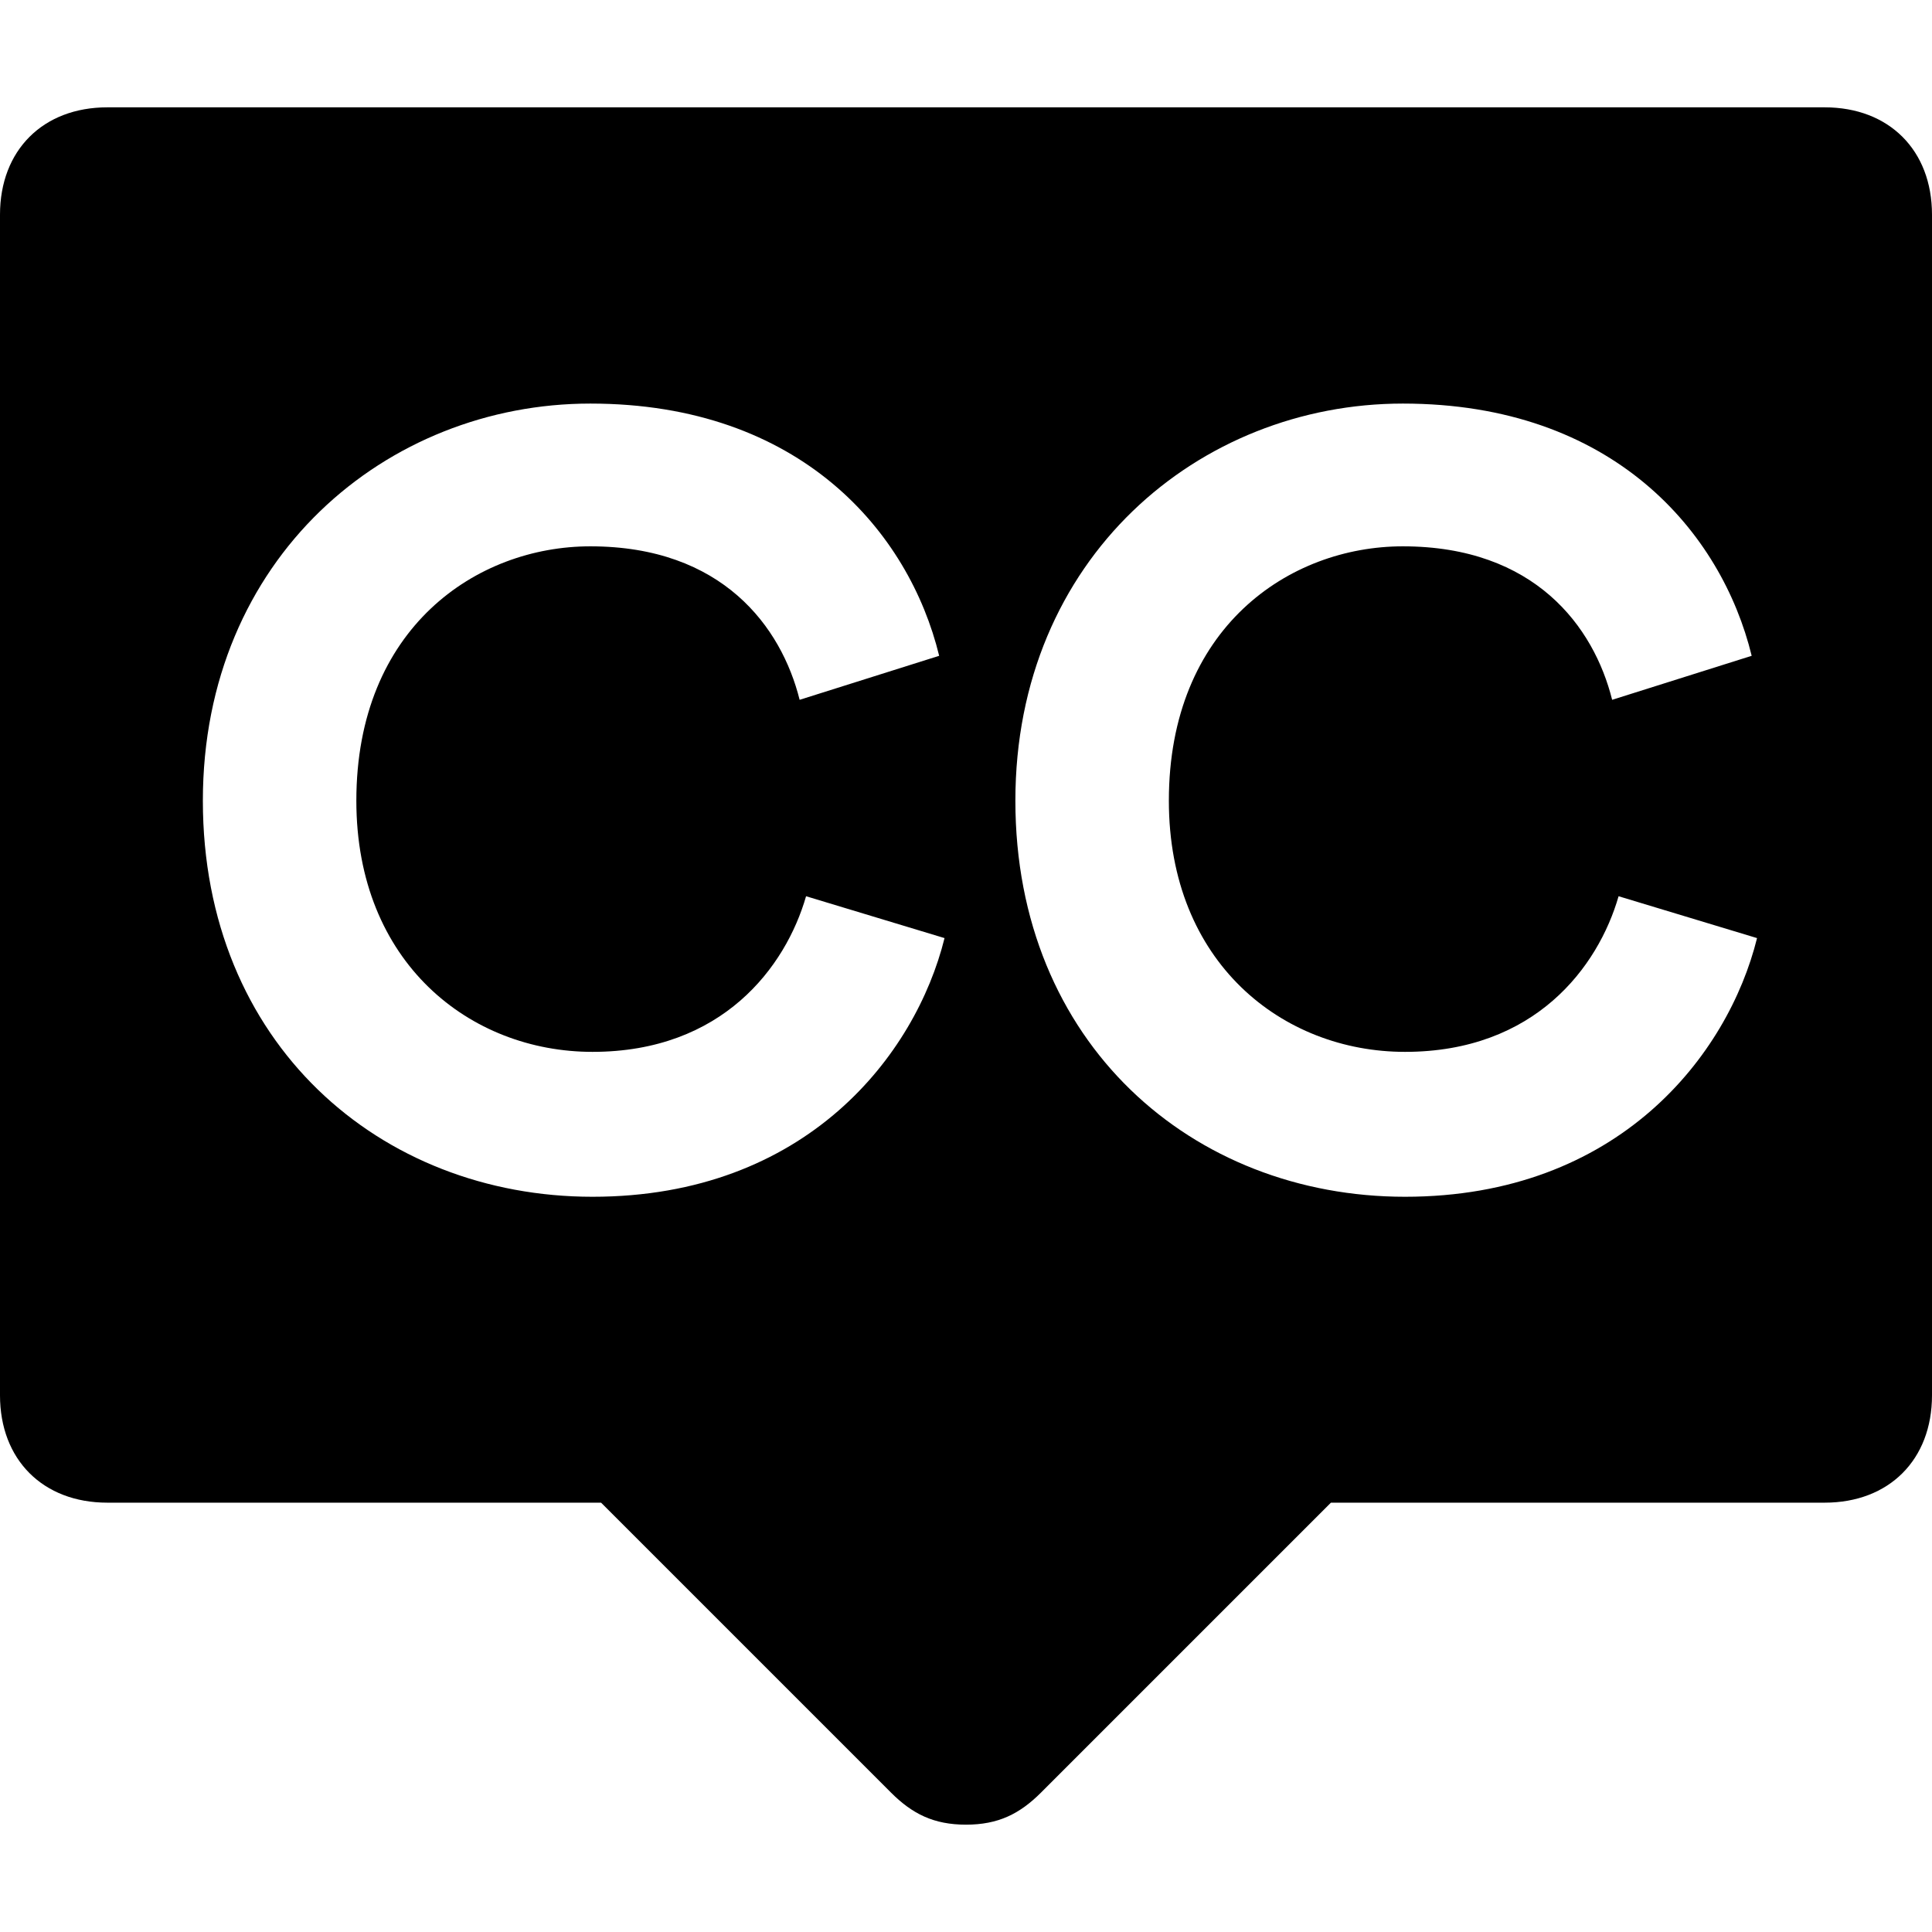
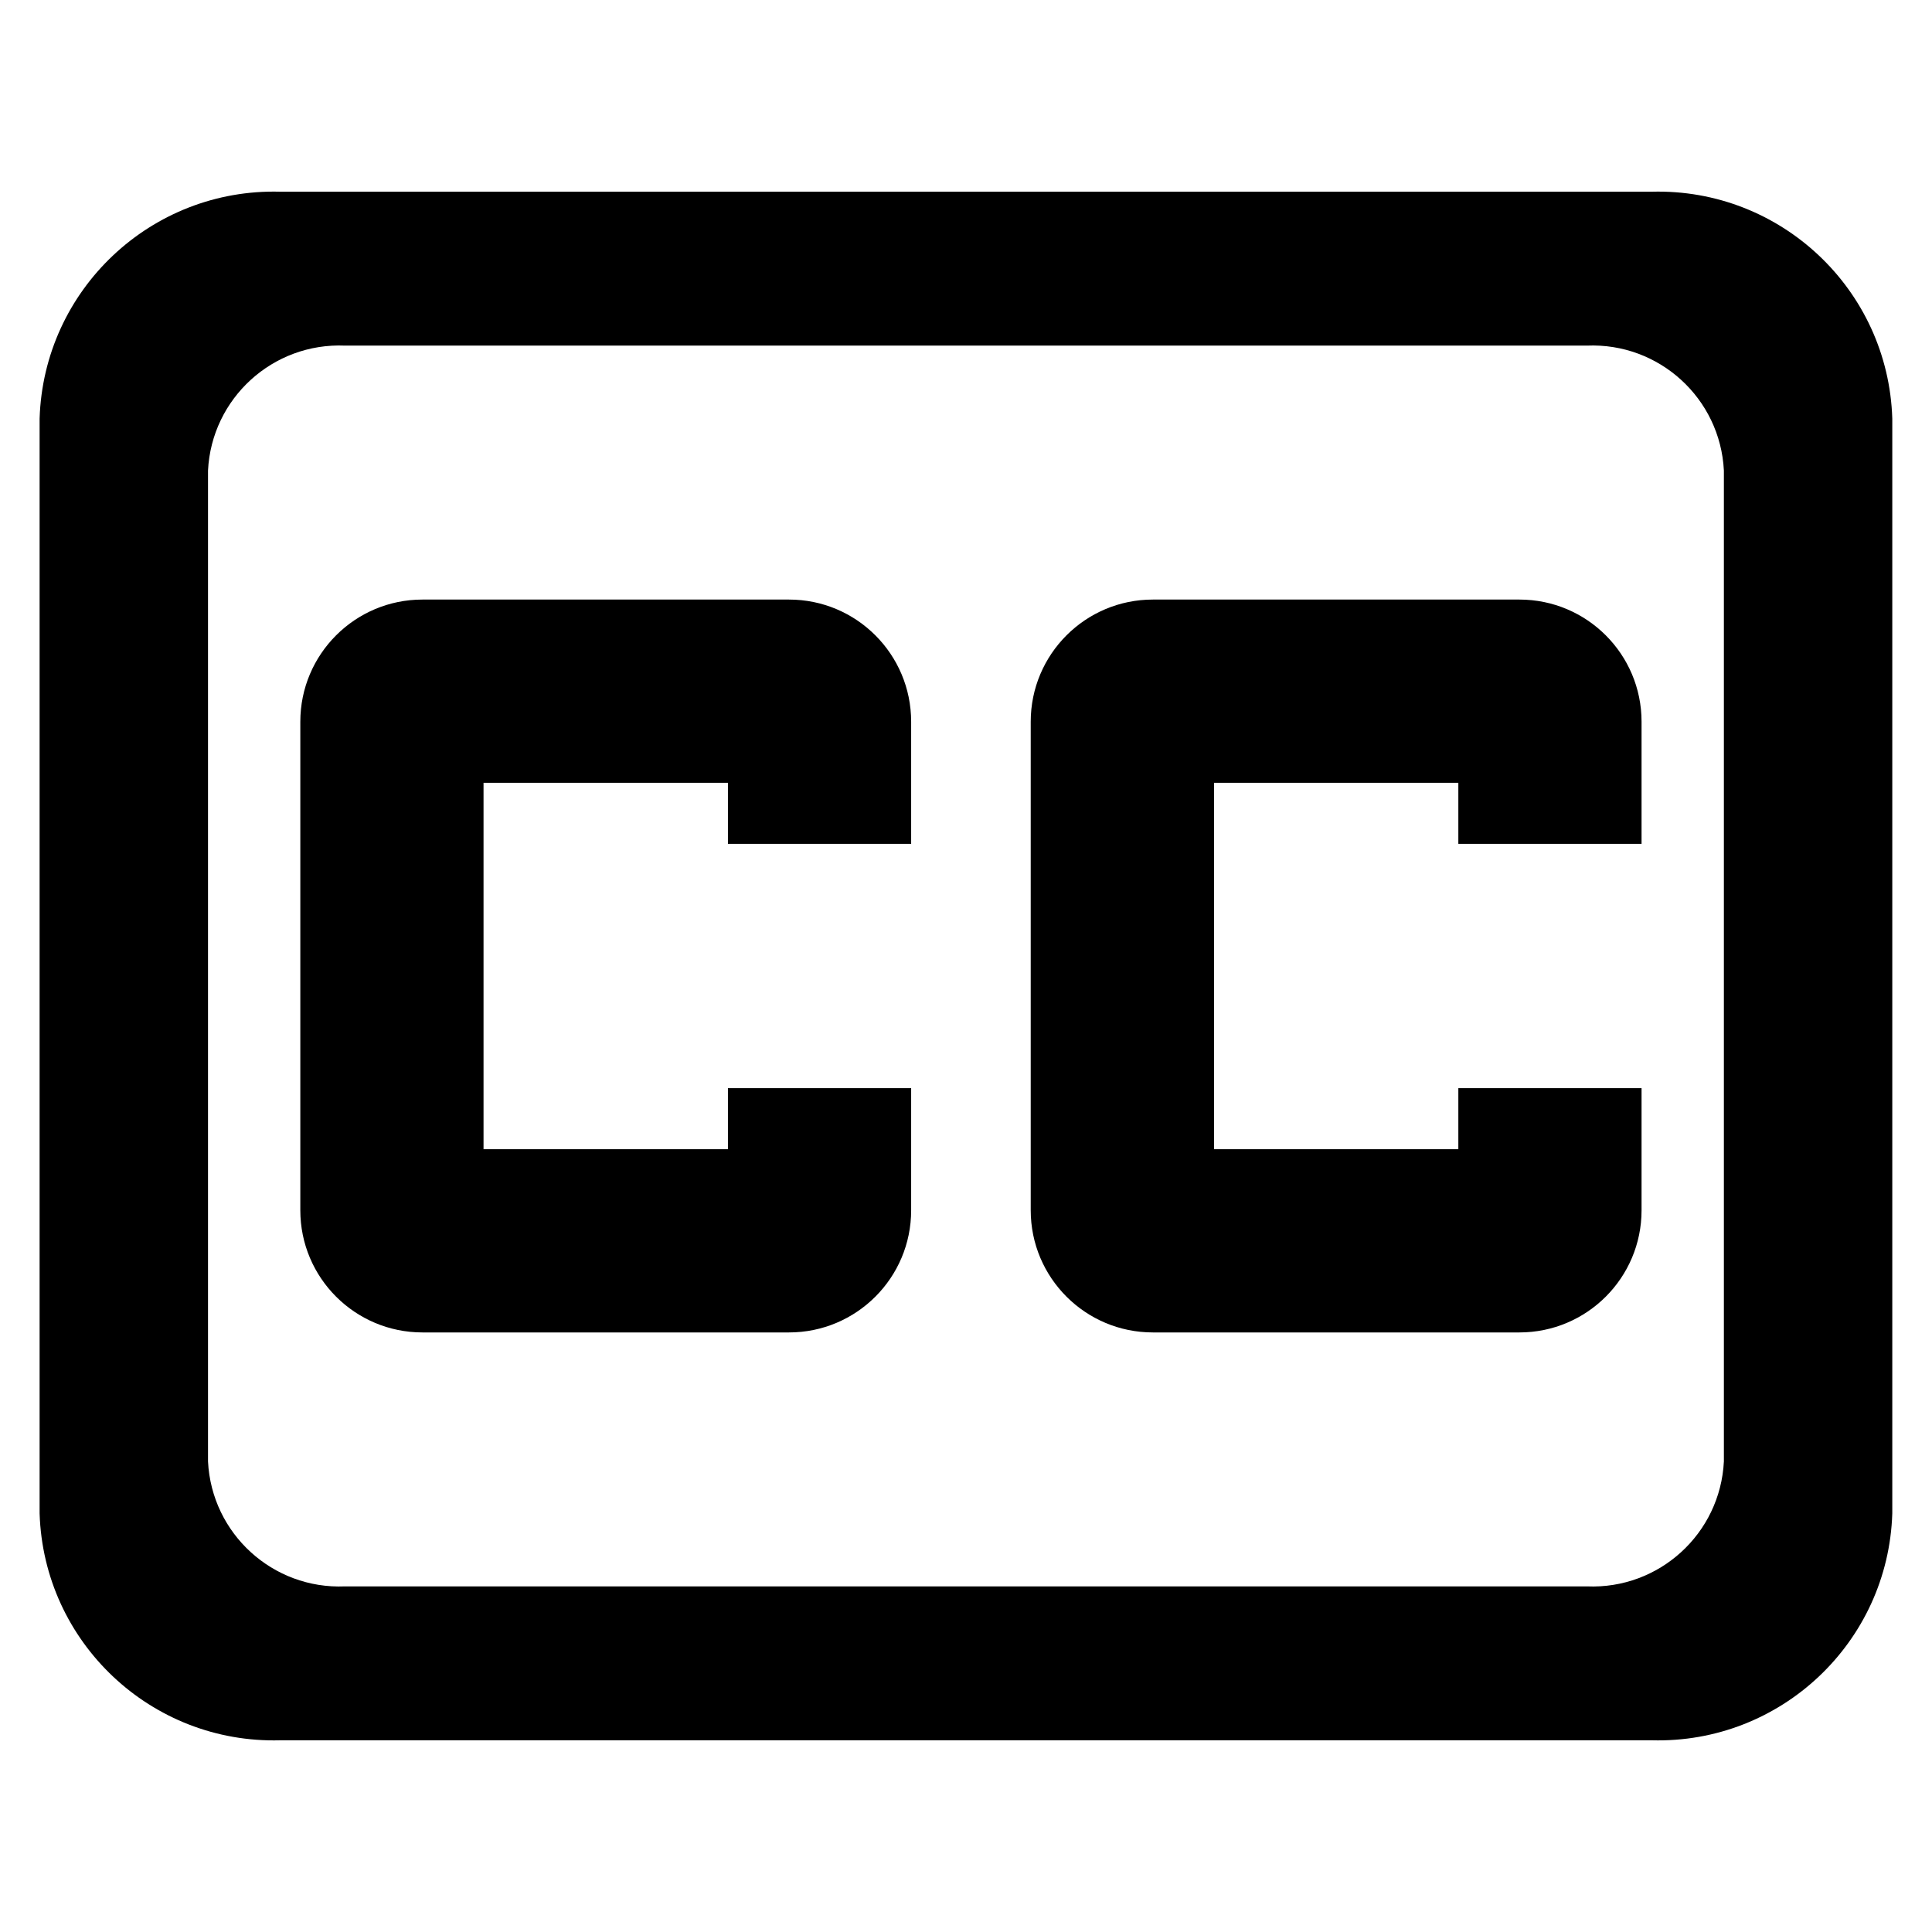
<svg xmlns="http://www.w3.org/2000/svg" width="18px" height="18px" viewBox="0 0 18 18">
-   <g fill-rule="evenodd">
-     <path d="M1,1 C0.4,1 0,1.4 0,2 L0,13 C0,13.6 0.4,14 1,14 L5.6,14 L8.3,16.7 C8.5,16.9 8.7,17 9,17 C9.3,17 9.5,16.9 9.7,16.7 L12.4,14 L17,14 C17.6,14 18,13.6 18,13 L18,2 C18,1.4 17.6,1 17,1 L1,1 Z M5.52,11.15 C7.51,11.15 8.53,9.83 8.8,8.74 L7.51,8.35 C7.32,9.01 6.73,9.8 5.52,9.8 C4.38,9.8 3.32,8.97 3.32,7.46 C3.32,5.85 4.44,5.09 5.5,5.09 C6.73,5.09 7.28,5.84 7.45,6.52 L8.75,6.11 C8.47,4.96 7.46,3.76 5.5,3.76 C3.6,3.76 1.89,5.2 1.89,7.46 C1.89,9.72 3.54,11.15 5.52,11.15 Z M13.09,11.15 C15.08,11.15 16.1,9.83 16.37,8.74 L15.08,8.35 C14.89,9.01 14.3,9.8 13.09,9.8 C11.95,9.8 10.89,8.97 10.89,7.46 C10.89,5.85 12.01,5.09 13.07,5.09 C14.3,5.09 14.85,5.84 15.02,6.52 L16.32,6.11 C16.04,4.96 15.03,3.76 13.07,3.76 C11.17,3.76 9.46,5.2 9.46,7.46 C9.46,9.72 11.11,11.15 13.09,11.15 Z" />
-   </g>
+   <path d="M8.489,7.862H6.782V7.293H4.505v3.414H6.782v-.569H8.489v1.138a1.138,1.138,0,0,1-1.138,1.138H3.936a1.138,1.138,0,0,1-1.138-1.138V6.724A1.138,1.138,0,0,1,3.936,5.586H7.351A1.138,1.138,0,0,1,8.489,6.724V7.862Zm6.805,0H13.587V7.293H11.311v3.414h2.276v-.569h1.707v1.138a1.138,1.138,0,0,1-1.138,1.138H10.741A1.138,1.138,0,0,1,9.603,11.276V6.724a1.138,1.138,0,0,1,1.138-1.138H14.156a1.138,1.138,0,0,1,1.138,1.138Z" />
+   <path d="M15.39,16.214H2.61A2.183,2.183,0,0,1,.369,14.1V3.9A2.183,2.183,0,0,1,2.61,1.786H15.39a2.183,2.183,0,0,1,2.24,2.114V14.1A2.183,2.183,0,0,1,15.39,16.214ZM3.216,3.22A1.226,1.226,0,0,0,1.938,4.384v9.232a1.226,1.226,0,0,0,1.277,1.164H14.784a1.226,1.226,0,0,0,1.277-1.164V4.384a1.226,1.226,0,0,0-1.277-1.164Z" />
</svg>
